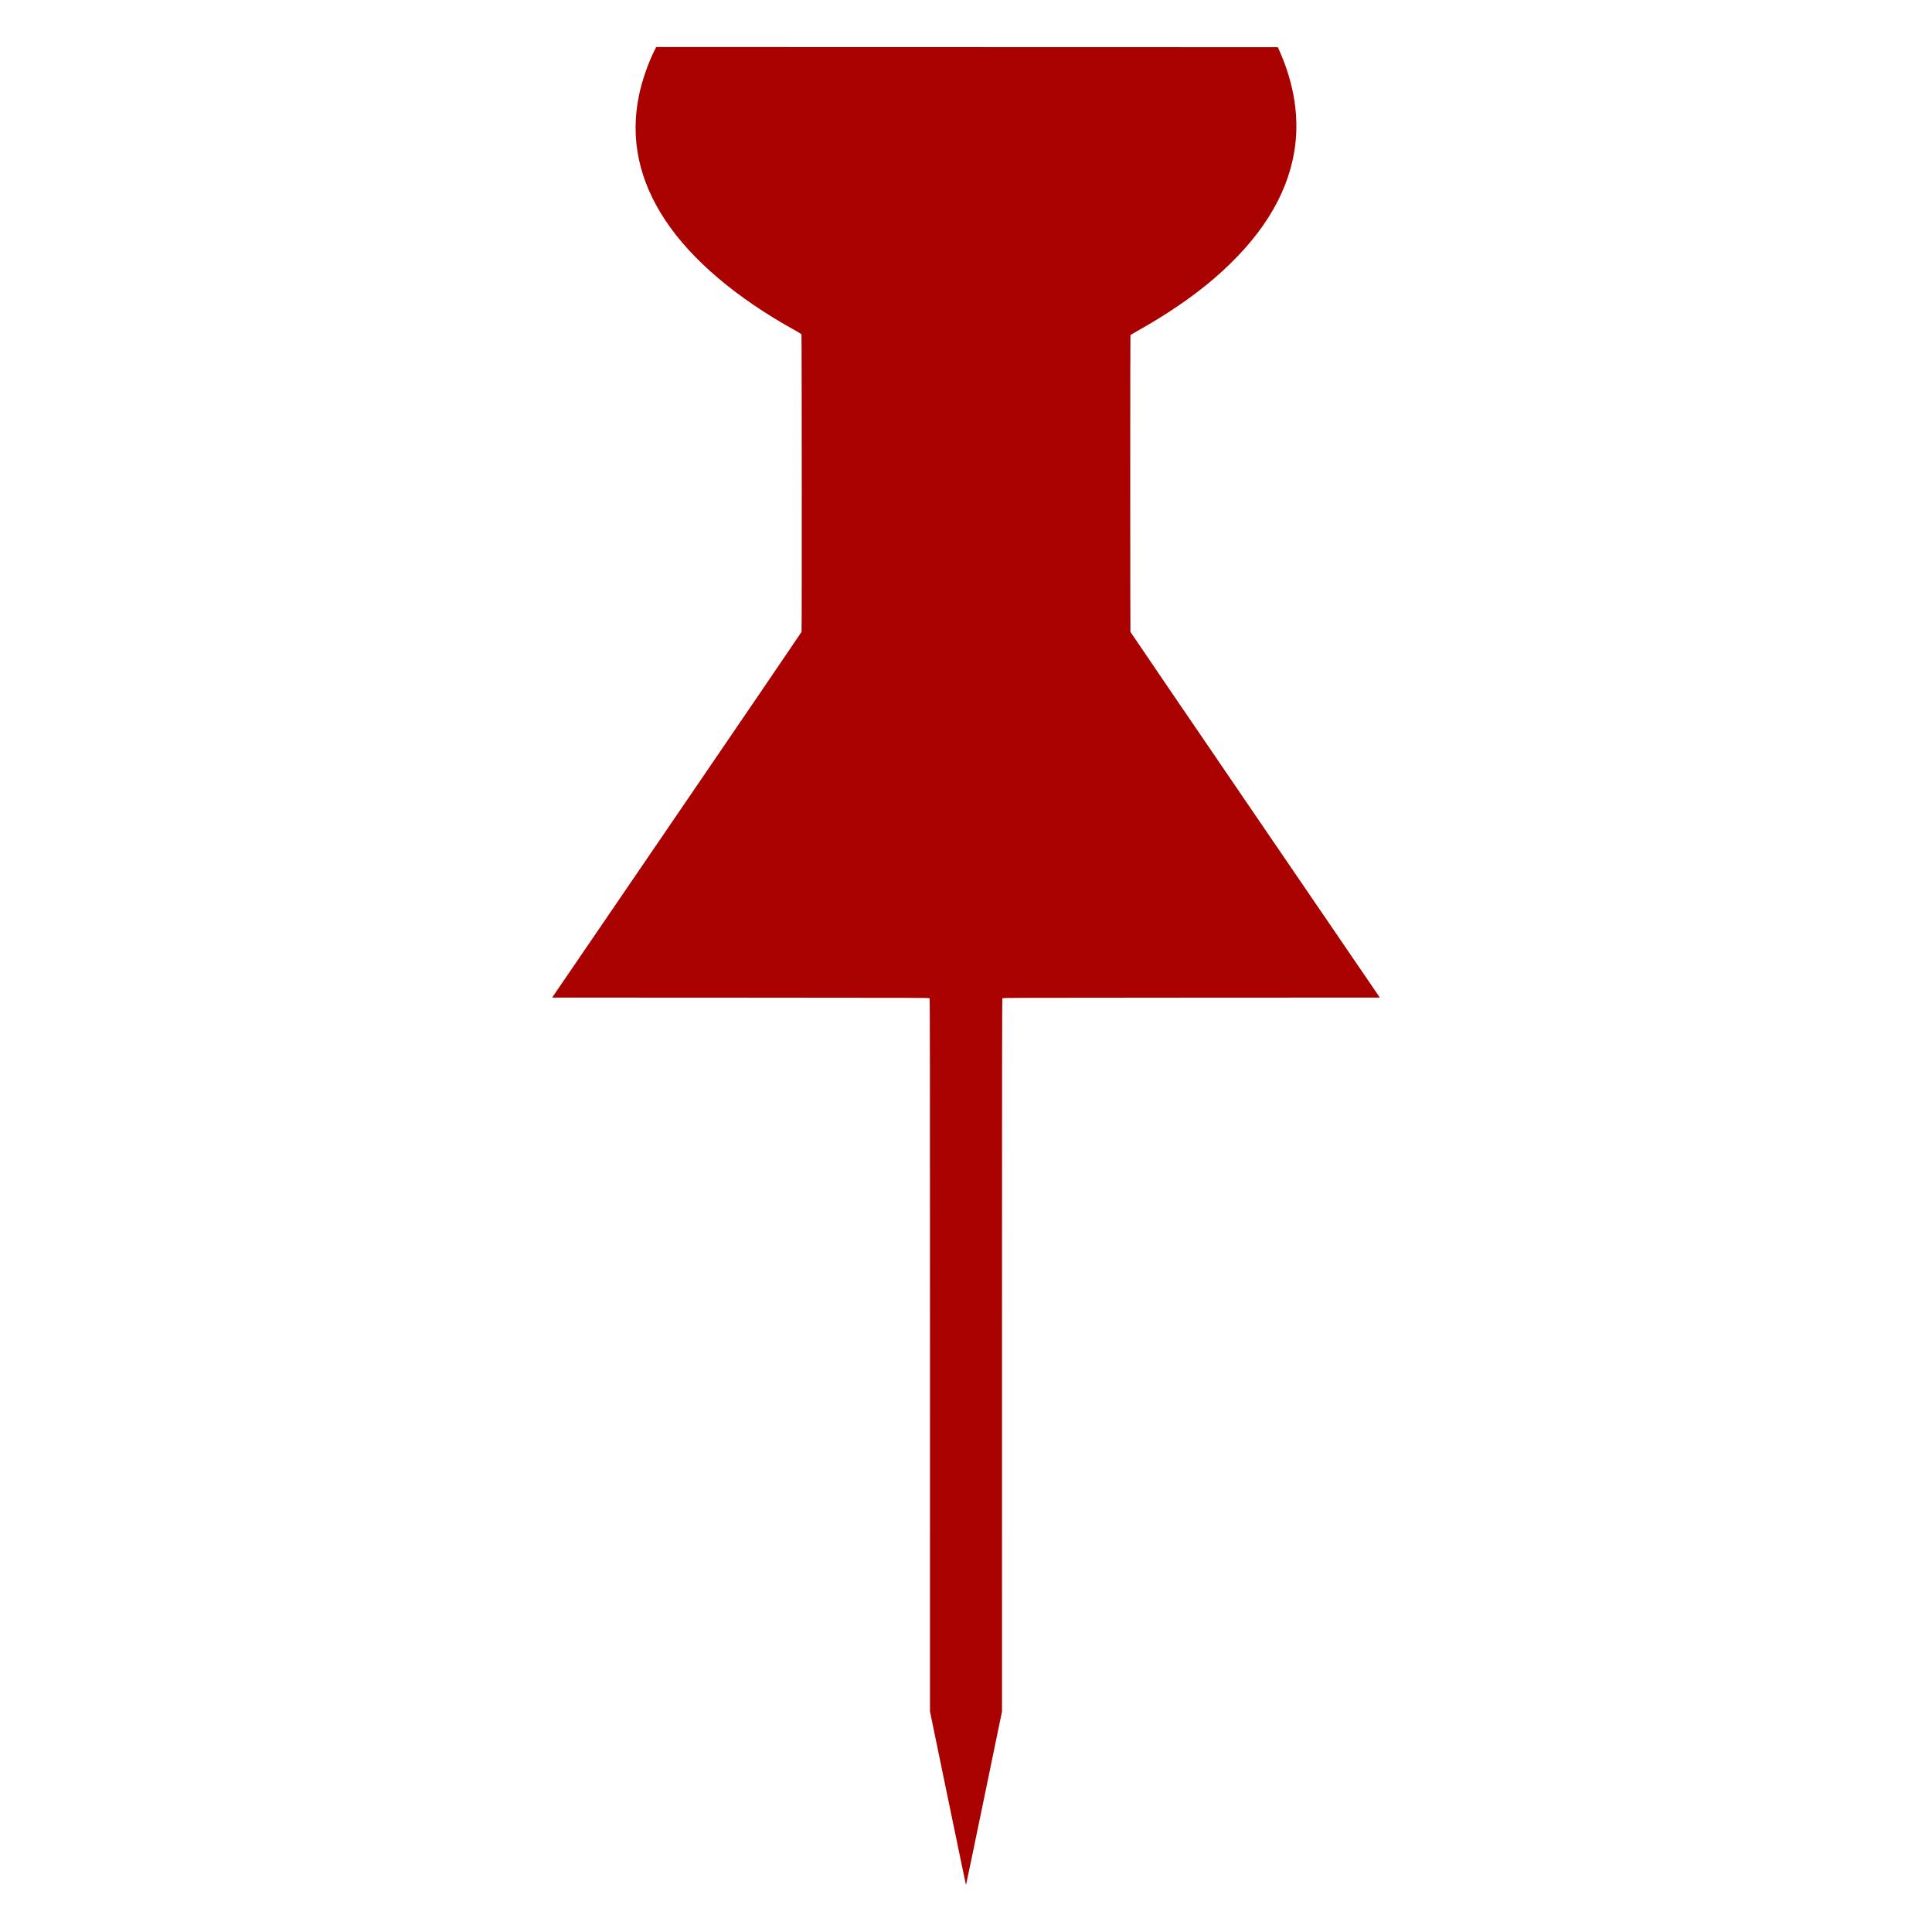
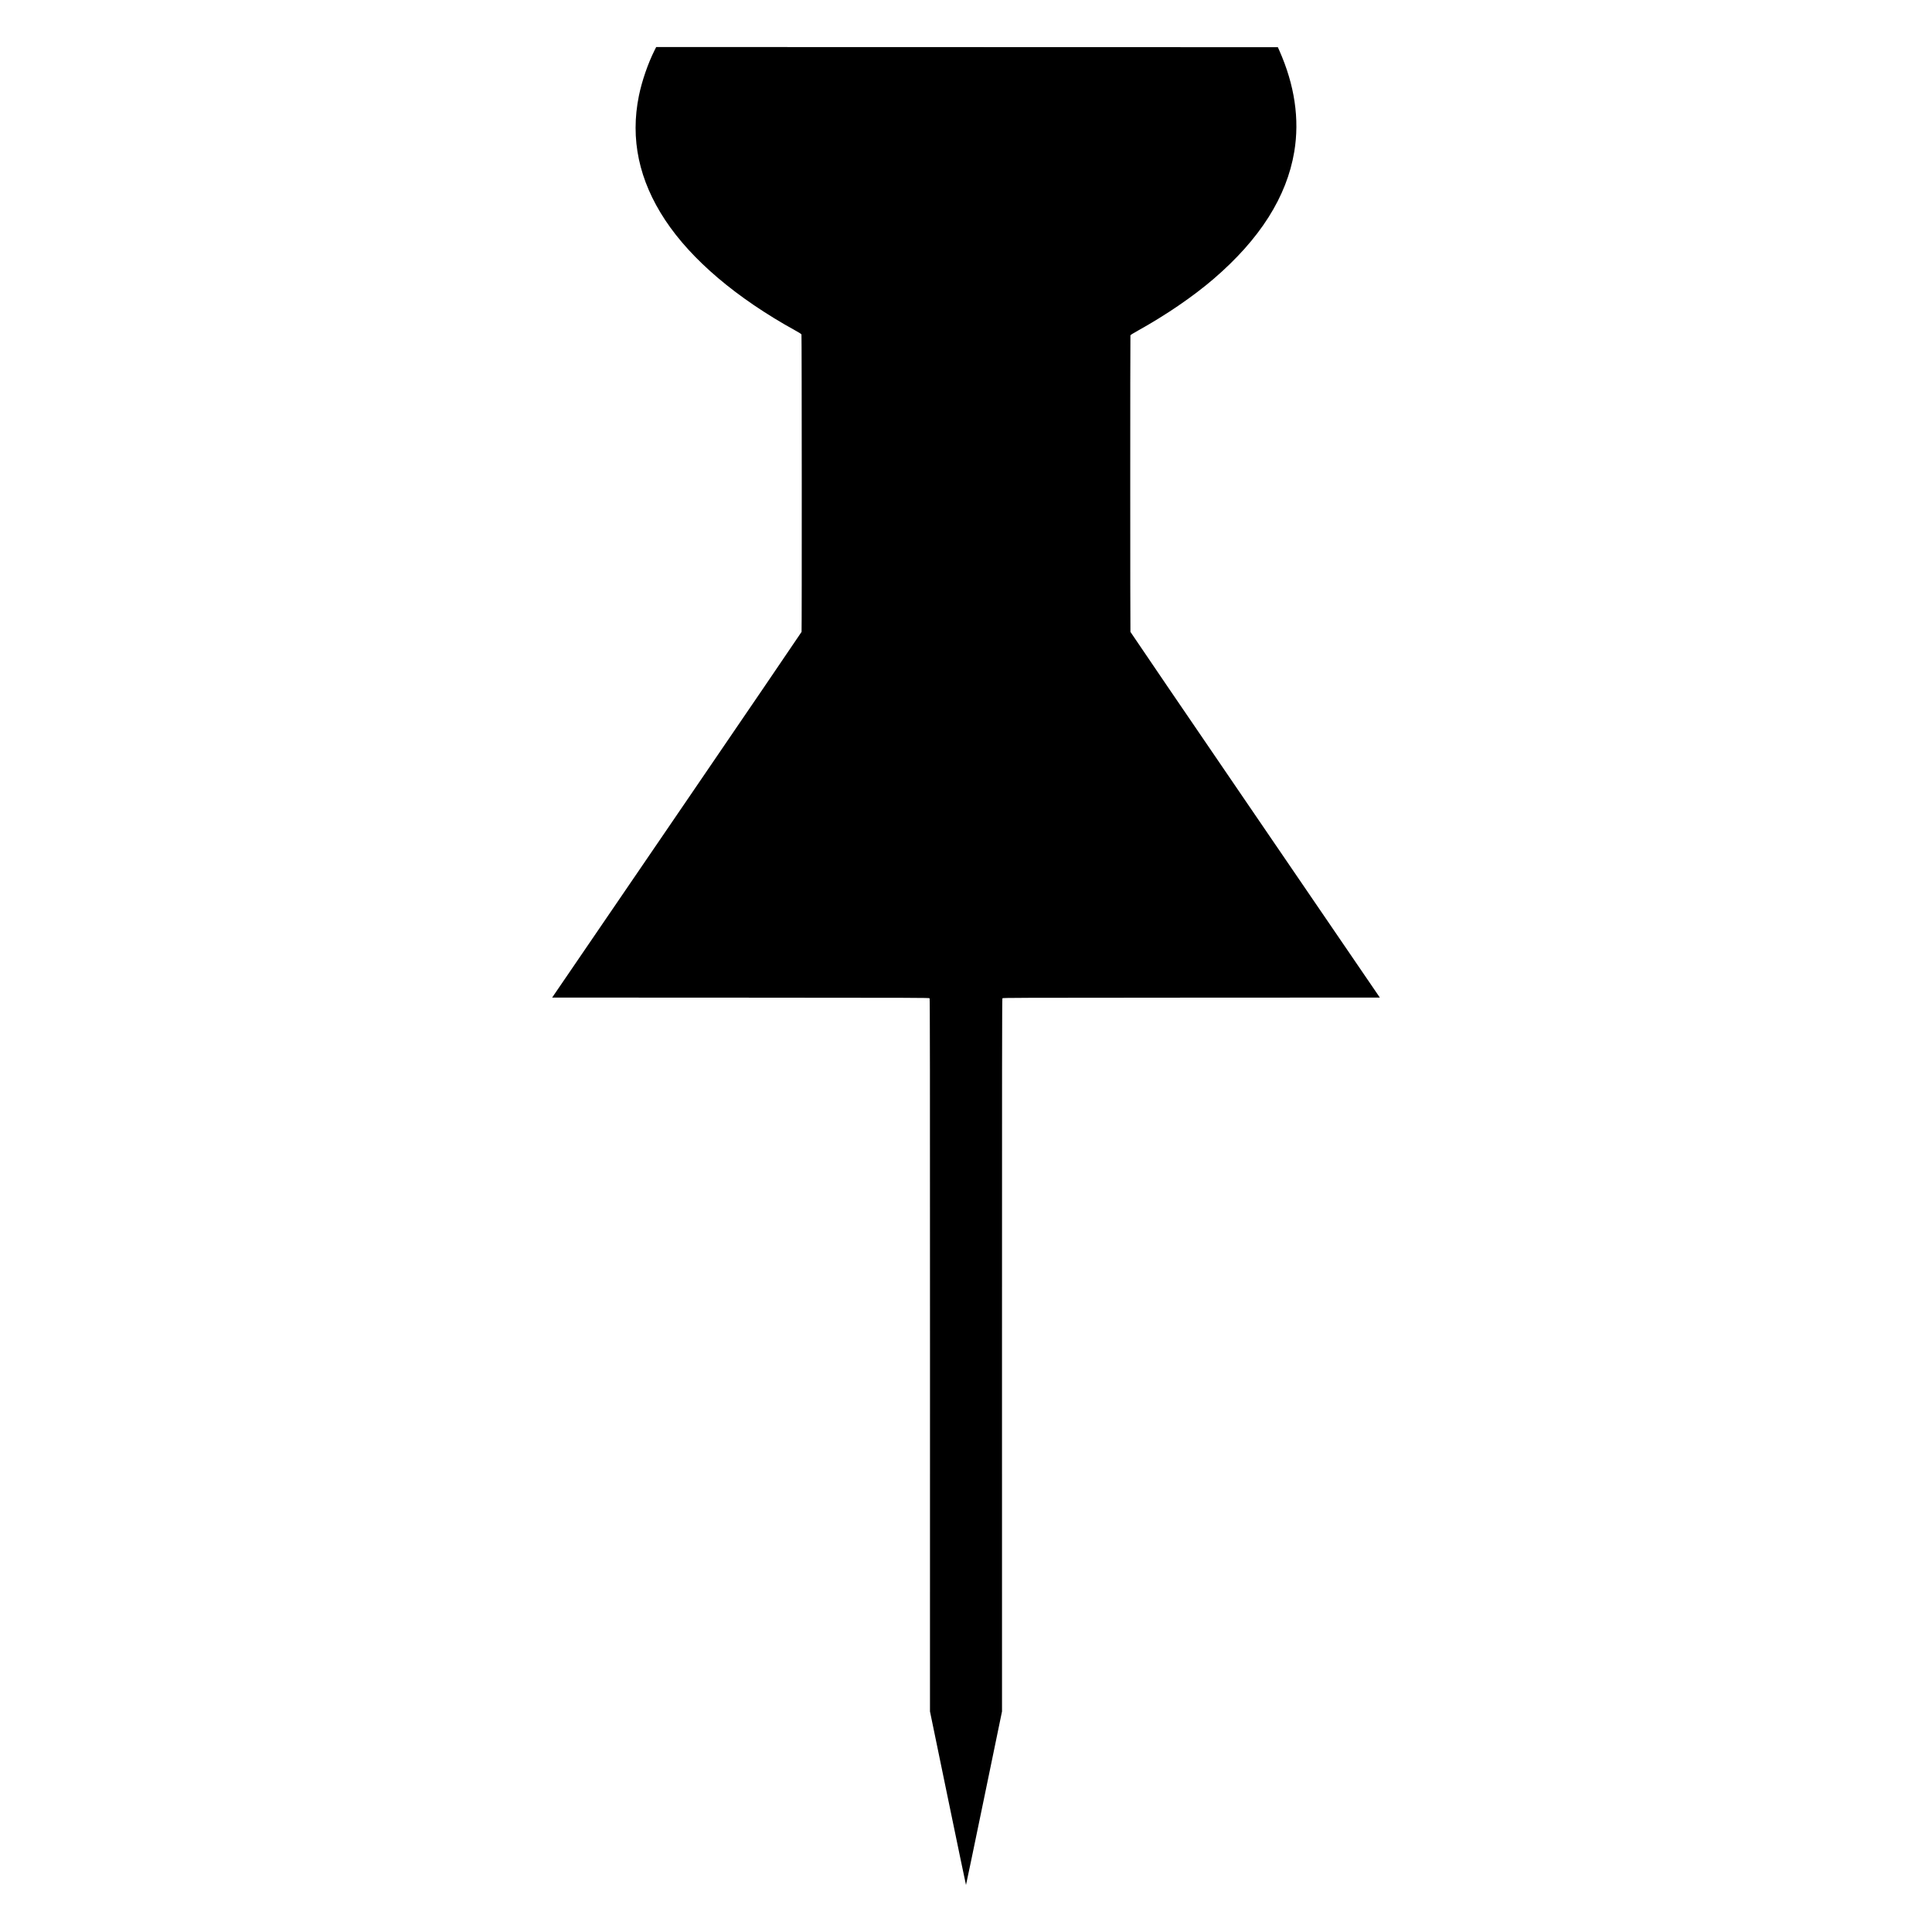
<svg xmlns="http://www.w3.org/2000/svg" width="500mm" height="500mm" viewBox="0 0 1771.653 1771.653" id="svg2" version="1.1" enable-background="new">
  <defs id="defs4">
    <filter style="color-interpolation-filters:sRGB;" id="filter4271" height="1.3" width="1.3" y="-0.15" x="-0.15">
      <feTurbulence baseFrequency="0.1" seed="50" numOctaves="5" result="result1" type="fractalNoise" id="feTurbulence4273" />
      <feGaussianBlur stdDeviation="4" result="result7" id="feGaussianBlur4275" />
      <feDisplacementMap result="result5" in="SourceGraphic" scale="20" xChannelSelector="G" in2="result7" id="feDisplacementMap4277" />
      <feComposite result="result2" operator="in" in2="result1" in="result5" id="feComposite4279" />
      <feGaussianBlur stdDeviation="1" result="result6" id="feGaussianBlur4281" />
      <feSpecularLighting surfaceScale="-3" result="result4" specularConstant="3.5" specularExponent="35" in="result6" id="feSpecularLighting4283">
        <feDistantLight elevation="45" azimuth="225" id="feDistantLight4285" />
      </feSpecularLighting>
      <feComposite k1="1.7" k3="0.7" in2="result2" in="result4" operator="arithmetic" result="result91" id="feComposite4287" />
      <feBlend result="fbSourceGraphic" mode="multiply" in2="result91" id="feBlend4289" />
      <feComposite in2="fbSourceGraphic" in="fbSourceGraphic" result="result2" operator="arithmetic" id="feComposite4291" />
      <feComposite in="result2" result="result4" operator="arithmetic" k2="2" k3="2" in2="fbSourceGraphic" id="feComposite4293" />
      <feBlend mode="screen" in="result4" in2="result4" id="feBlend4295" result="fbSourceGraphic" />
      <feColorMatrix result="fbSourceGraphicAlpha" in="fbSourceGraphic" values="0 0 0 -1 0 0 0 0 -1 0 0 0 0 -1 0 0 0 0 1 0" id="feColorMatrix4329" />
      <feTurbulence id="feTurbulence4331" type="turbulence" numOctaves="2" baseFrequency="0.01 0.11" seed="10" in="fbSourceGraphic" />
      <feColorMatrix id="feColorMatrix4333" result="result5" values="1 0 0 0 0 0 1 0 0 0 0 0 1 0 0 0 0 0 1.3 0 " />
      <feComposite id="feComposite4335" in2="result5" in="fbSourceGraphic" operator="out" />
      <feMorphology id="feMorphology4337" operator="dilate" radius="1.3" result="result3" />
      <feTurbulence id="feTurbulence4339" numOctaves="3" baseFrequency="0.08 0.05" type="fractalNoise" seed="7" result="result6" />
      <feGaussianBlur id="feGaussianBlur4341" stdDeviation="0.5" result="result7" />
      <feDisplacementMap id="feDisplacementMap4343" in2="result7" in="result3" xChannelSelector="R" yChannelSelector="G" scale="3" result="result4" />
      <feComposite id="feComposite4345" in2="result4" in="result4" k1="1" result="result2" operator="arithmetic" k2="1" />
      <feBlend id="feBlend4347" in2="result4" mode="normal" in="result2" />
    </filter>
    <filter style="color-interpolation-filters:sRGB;" id="filter4412">
      <feComponentTransfer in="blur" result="component" id="feComponentTransfer4414">
        <feFuncR type="gamma" amplitude="5.05" exponent="0.99" offset="0" id="feFuncR4416" />
        <feFuncG type="gamma" amplitude="5.05" exponent="0.99" offset="0" id="feFuncG4418" />
        <feFuncB type="gamma" amplitude="5.05" exponent="0.99" offset="0" id="feFuncB4420" />
      </feComponentTransfer>
    </filter>
  </defs>
  <g id="layer1">
-     <g id="g4196" transform="translate(987.499,199.6003)">
-       <path style="fill:#a90000" d="m -118.264,1449.351 -16.441,-79.575 0.017,-326.716 c 0.013,-261.427 -0.059,-326.818 -0.359,-327.226 -0.353,-0.479 -10.935,-0.515 -173.25,-0.584 l -172.874,-0.074 114.265,-167.33 c 62.846,-92.032 114.346,-167.632 114.445,-168 0.3,-1.12 0.215,-271.908 -0.086,-272.699 -0.197,-0.519 -1.762,-1.54 -5.625,-3.671 C -312.026,73.768 -353.359,38.712 -377.474,2.29 -401.648,-34.22 -409.692,-72.203 -401.631,-111.773 c 2.747,-13.483 8.316,-29.66 14.353,-41.69 l 1.511,-3.011 285.033,0.075 285.033,0.075 1.333,3 c 14.078,31.697 18.704,63.007 13.719,92.85 -6.913,41.386 -31.456,80.094 -73.925,116.591 -18.786,16.144 -43.739,33.202 -69.503,47.511 -4.687,2.603 -6.702,3.88 -6.821,4.321 -0.227,0.845 -0.216,271.047 0.011,271.894 0.099,0.367 51.599,75.967 114.445,168 l 114.266,167.332 -172.875,0.074 c -162.315,0.069 -172.897,0.105 -173.251,0.584 -0.301,0.408 -0.373,65.799 -0.359,327.226 l 0.017,326.716 -16.441,79.575 c -9.042,43.766 -16.508,79.575 -16.59,79.575 -0.083,0 -7.548,-35.809 -16.591,-79.575 z" id="path4198" />
+     <g id="g4196" transform="translate(987.499,199.6003)" style="fill:#000000;fill-opacity:1">
+       <path style="fill:#000000;fill-opacity:1" d="m -118.264,1449.351 -16.441,-79.575 0.017,-326.716 c 0.013,-261.427 -0.059,-326.818 -0.359,-327.226 -0.353,-0.479 -10.935,-0.515 -173.25,-0.584 l -172.874,-0.074 114.265,-167.33 c 62.846,-92.032 114.346,-167.632 114.445,-168 0.3,-1.12 0.215,-271.908 -0.086,-272.699 -0.197,-0.519 -1.762,-1.54 -5.625,-3.671 C -312.026,73.768 -353.359,38.712 -377.474,2.29 -401.648,-34.22 -409.692,-72.203 -401.631,-111.773 c 2.747,-13.483 8.316,-29.66 14.353,-41.69 l 1.511,-3.011 285.033,0.075 285.033,0.075 1.333,3 c 14.078,31.697 18.704,63.007 13.719,92.85 -6.913,41.386 -31.456,80.094 -73.925,116.591 -18.786,16.144 -43.739,33.202 -69.503,47.511 -4.687,2.603 -6.702,3.88 -6.821,4.321 -0.227,0.845 -0.216,271.047 0.011,271.894 0.099,0.367 51.599,75.967 114.445,168 l 114.266,167.332 -172.875,0.074 c -162.315,0.069 -172.897,0.105 -173.251,0.584 -0.301,0.408 -0.373,65.799 -0.359,327.226 l 0.017,326.716 -16.441,79.575 c -9.042,43.766 -16.508,79.575 -16.59,79.575 -0.083,0 -7.548,-35.809 -16.591,-79.575 z" id="path4198" />
    </g>
  </g>
</svg>
